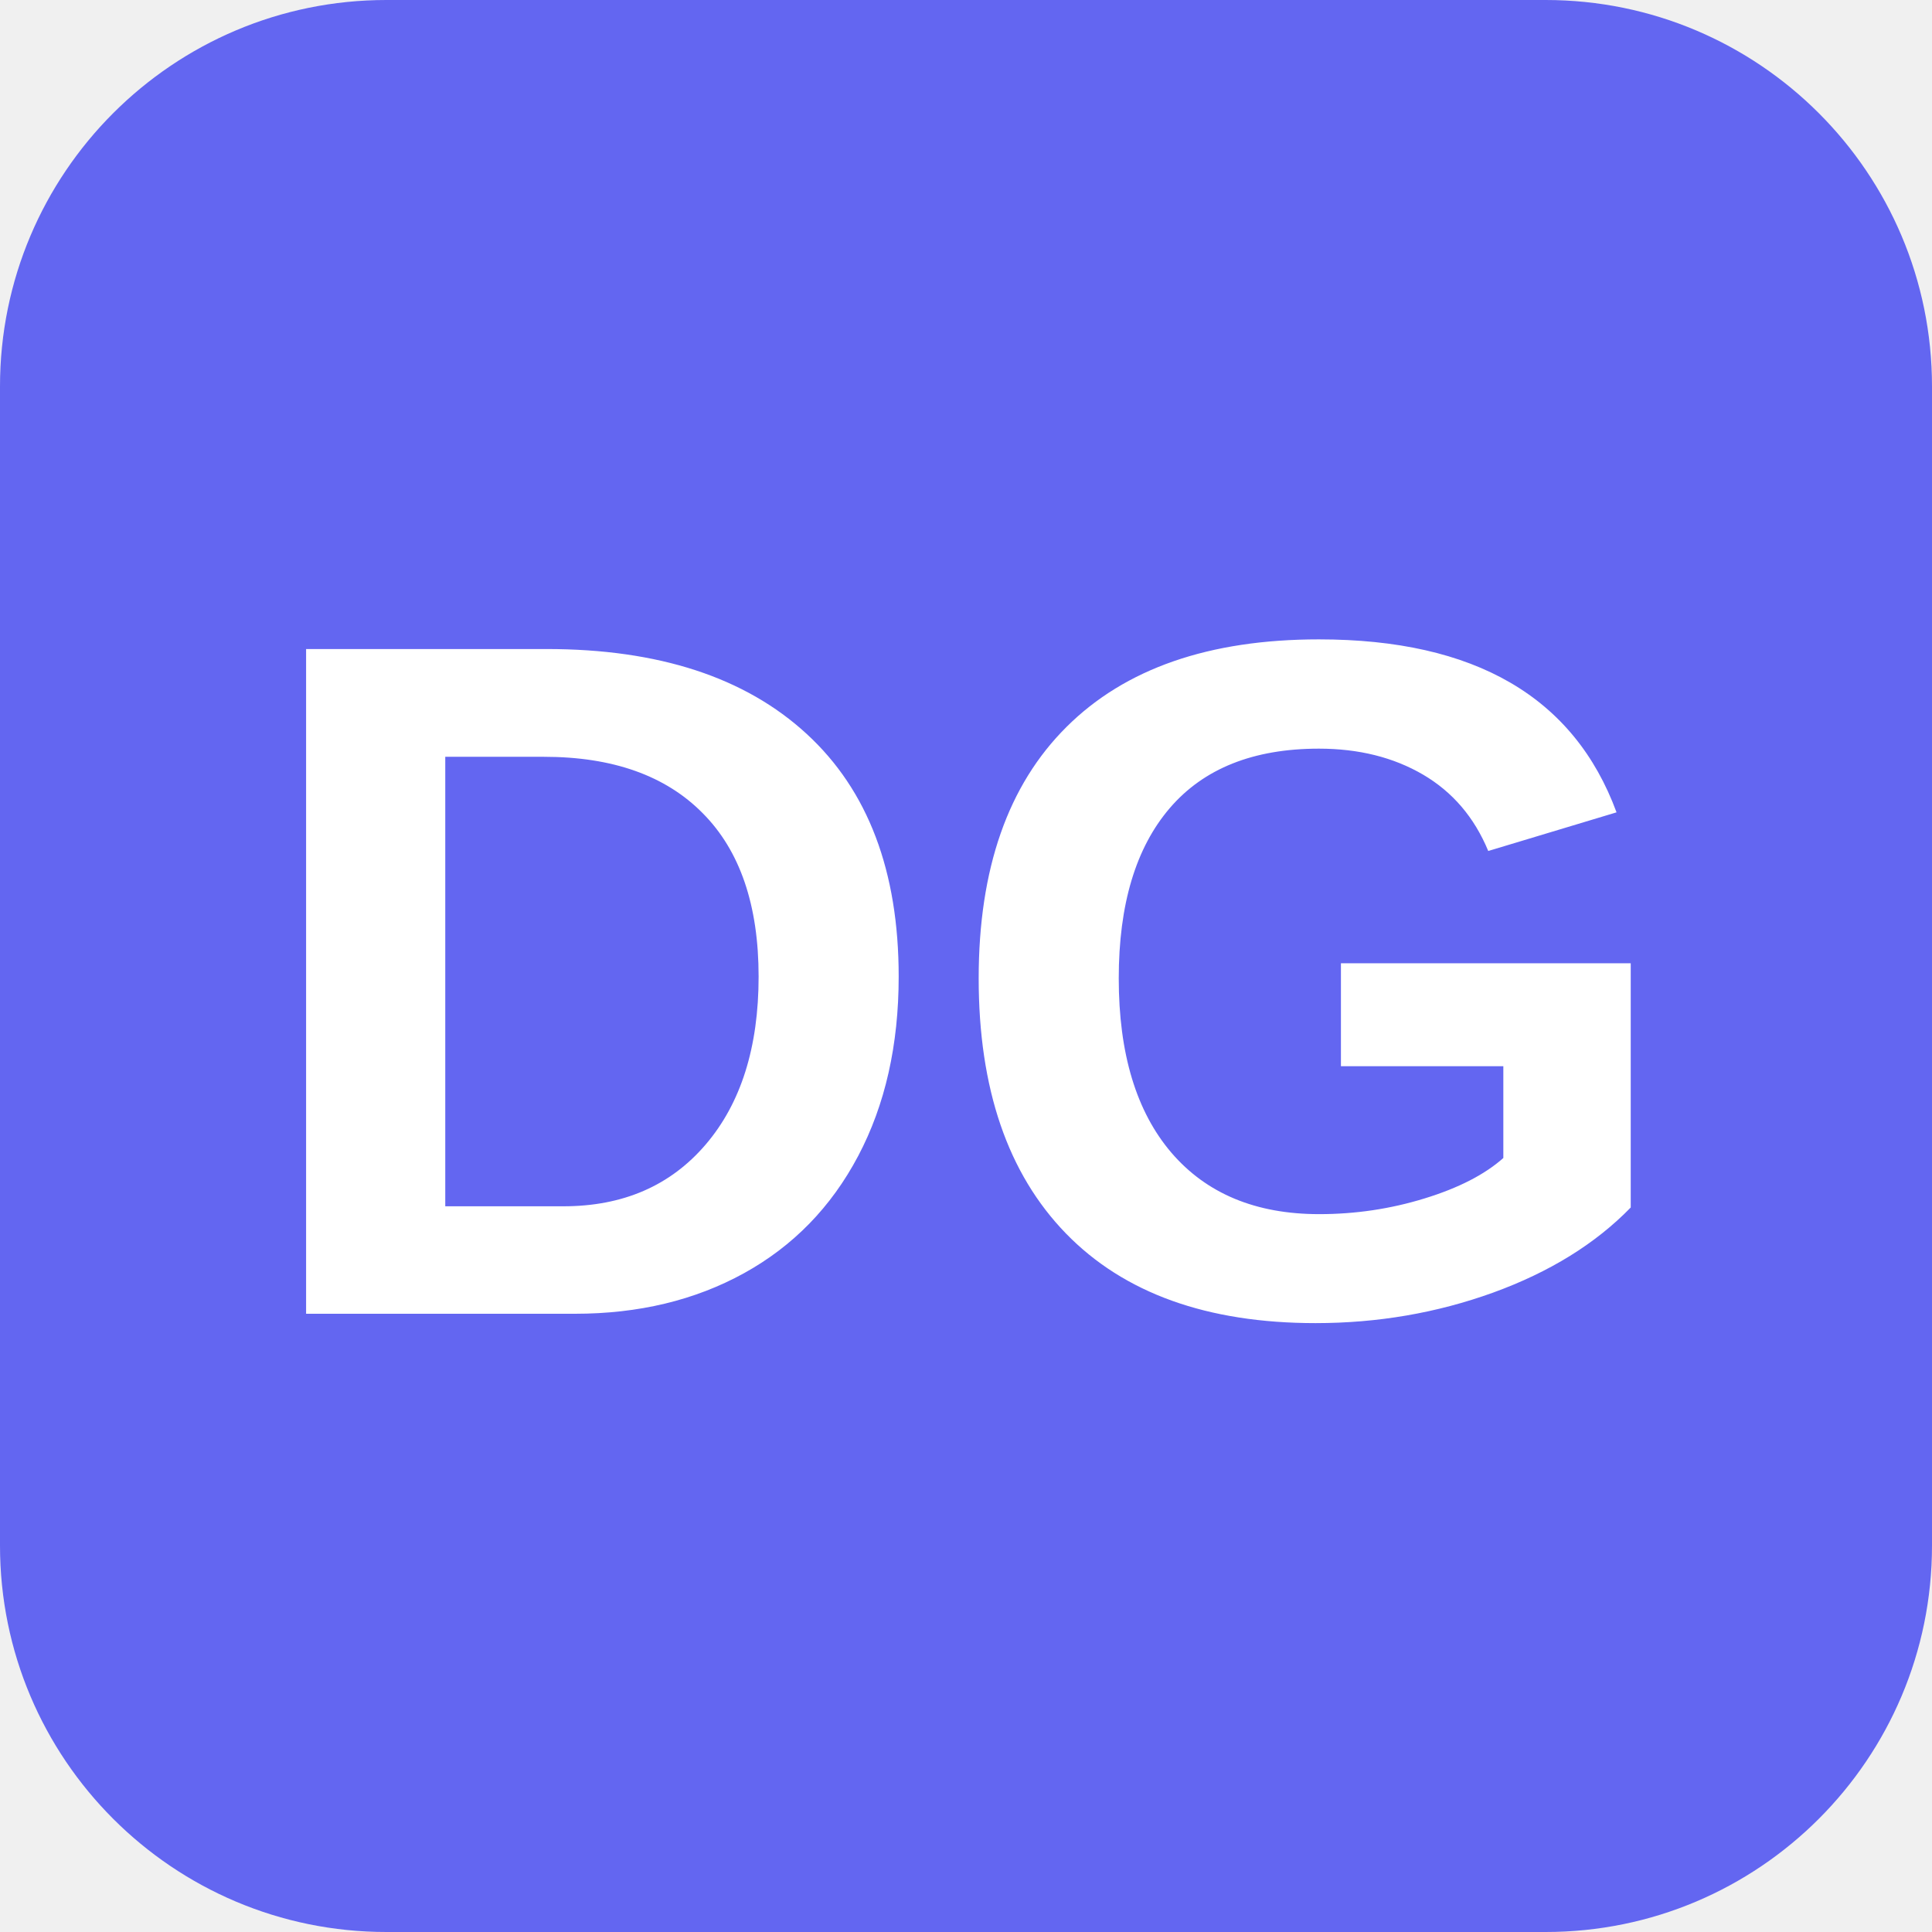
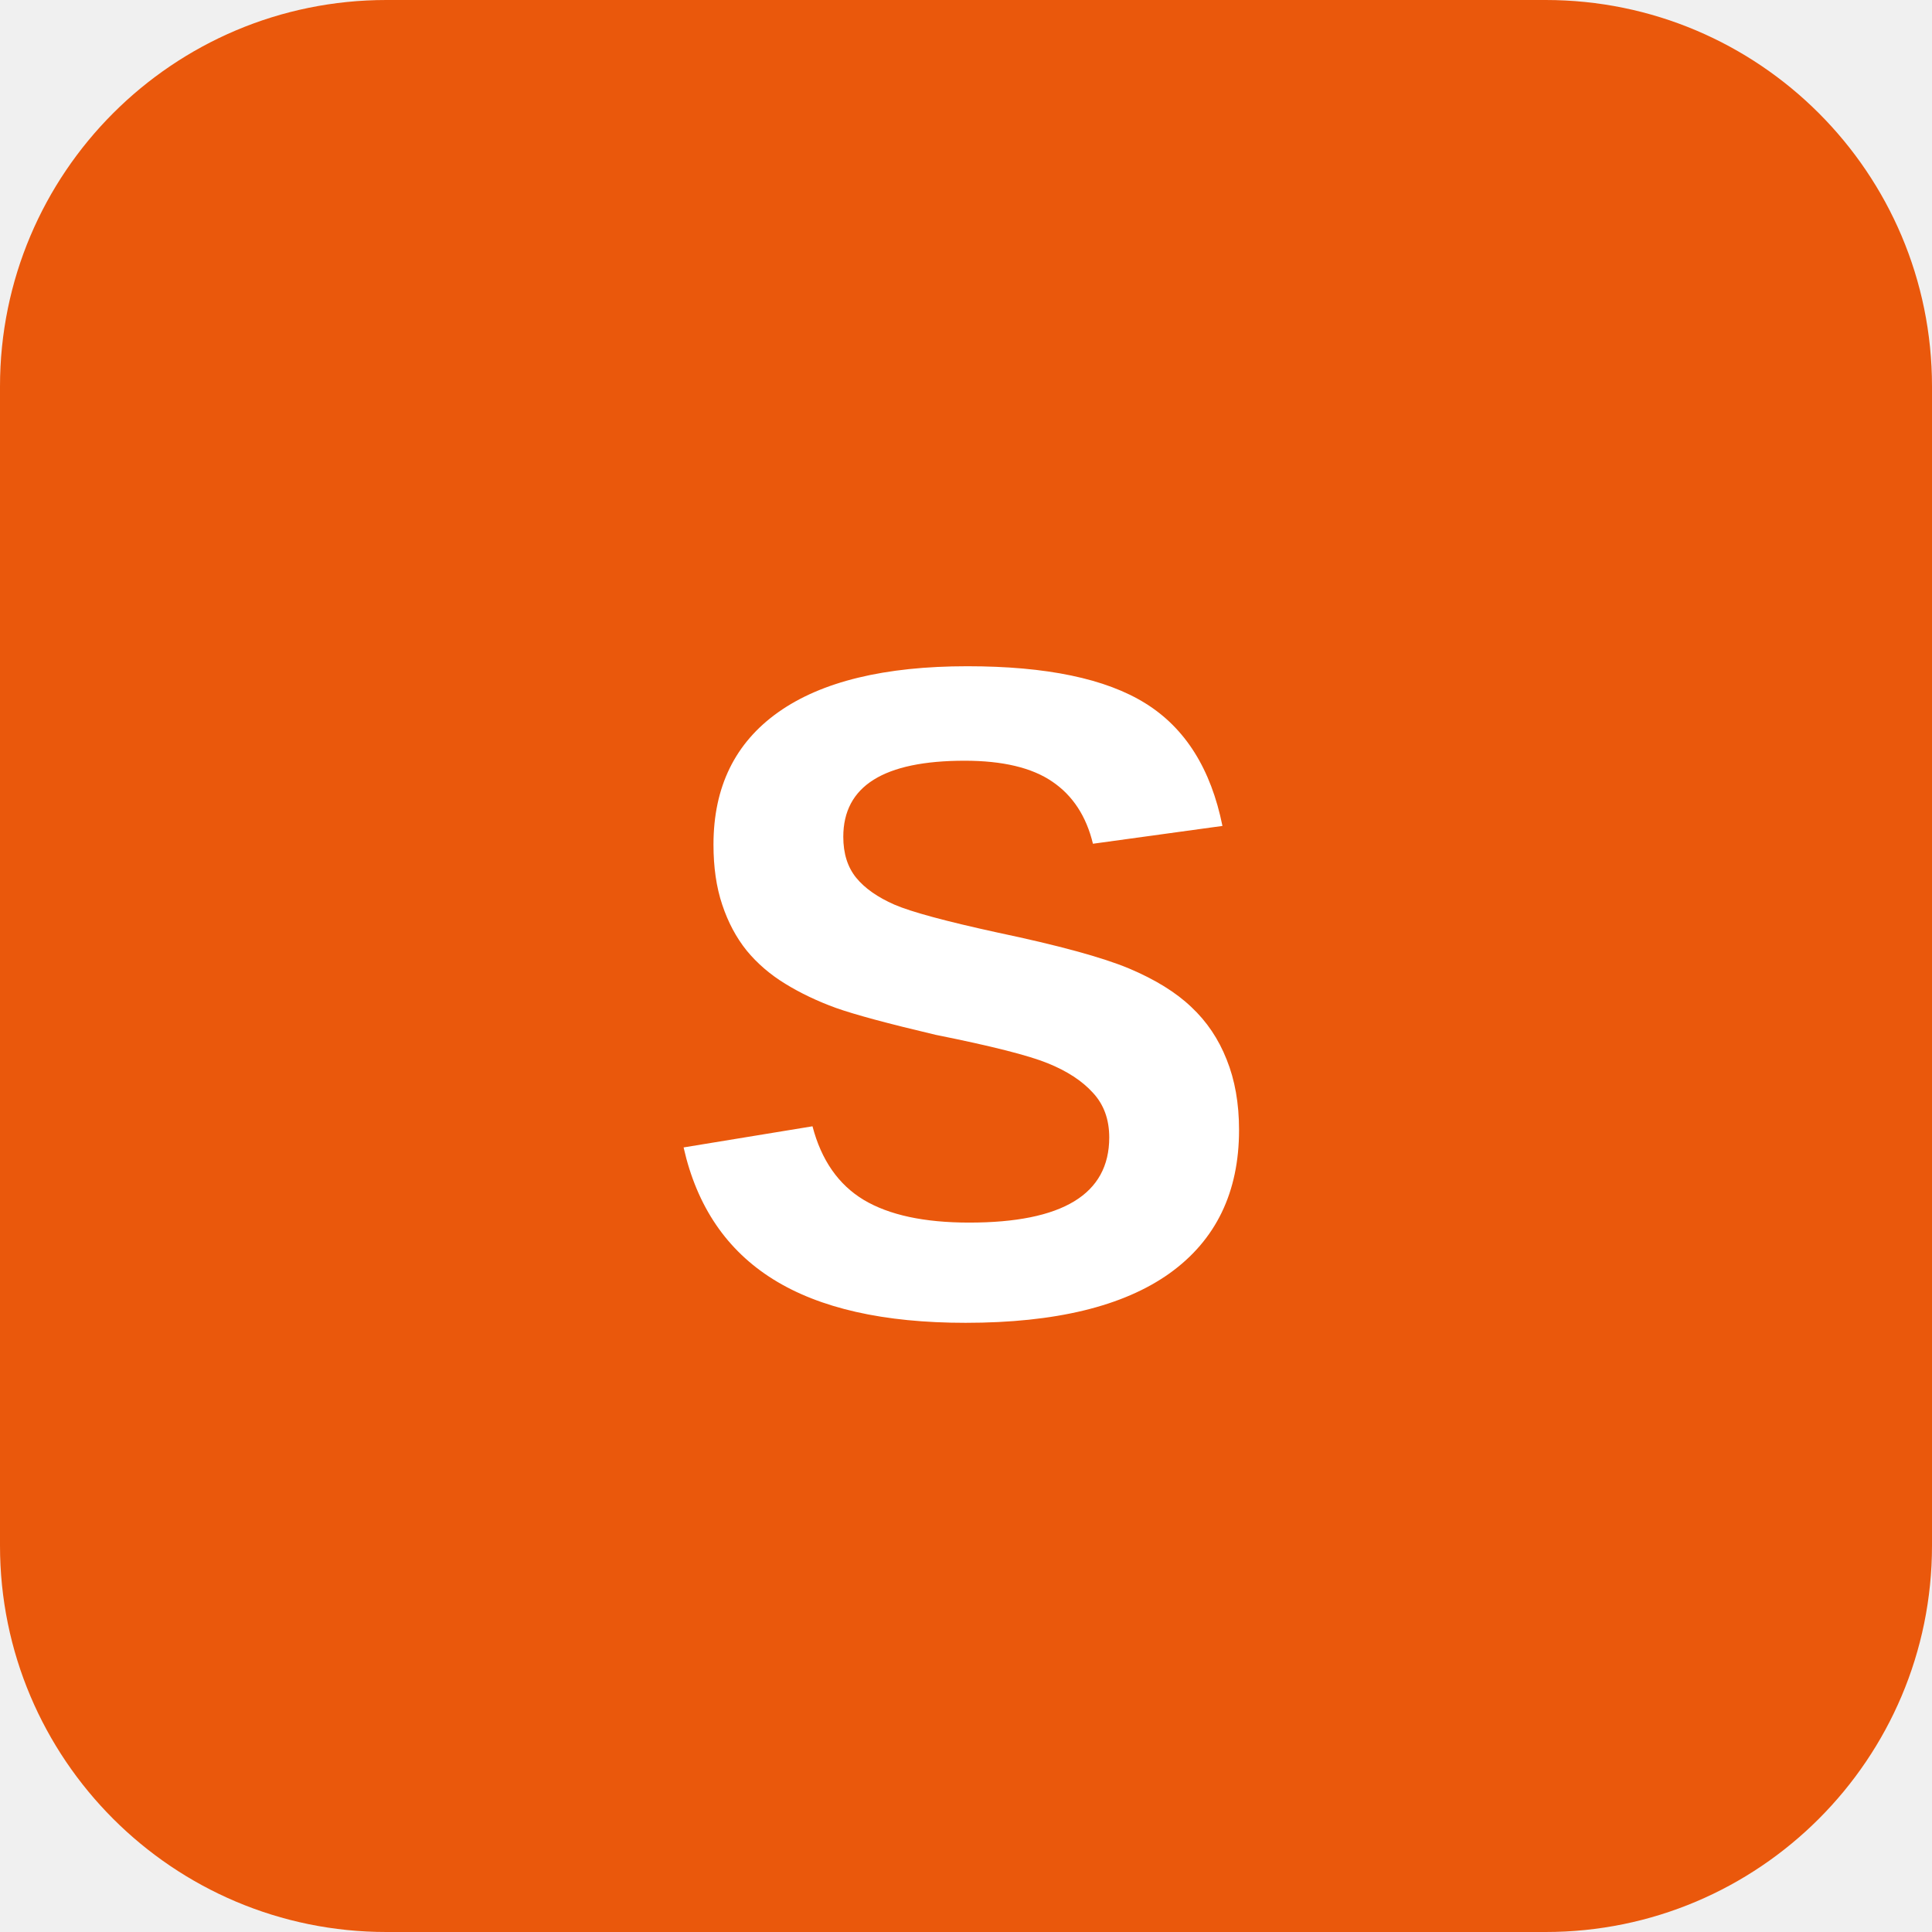
<svg xmlns="http://www.w3.org/2000/svg" viewBox="0 0 100 100">
-   <rect width="100" height="100" rx="20" fill="#6366f1" />
-   <text x="50" y="68" font-family="Arial" font-size="50" font-weight="bold" fill="white" text-anchor="middle">DG</text>
+   <rect width="100" height="100" rx="20" fill="#ea580c" />
+   <text x="50" y="68" font-family="Arial" font-size="48" font-weight="bold" fill="white" text-anchor="middle">S</text>
</svg>
